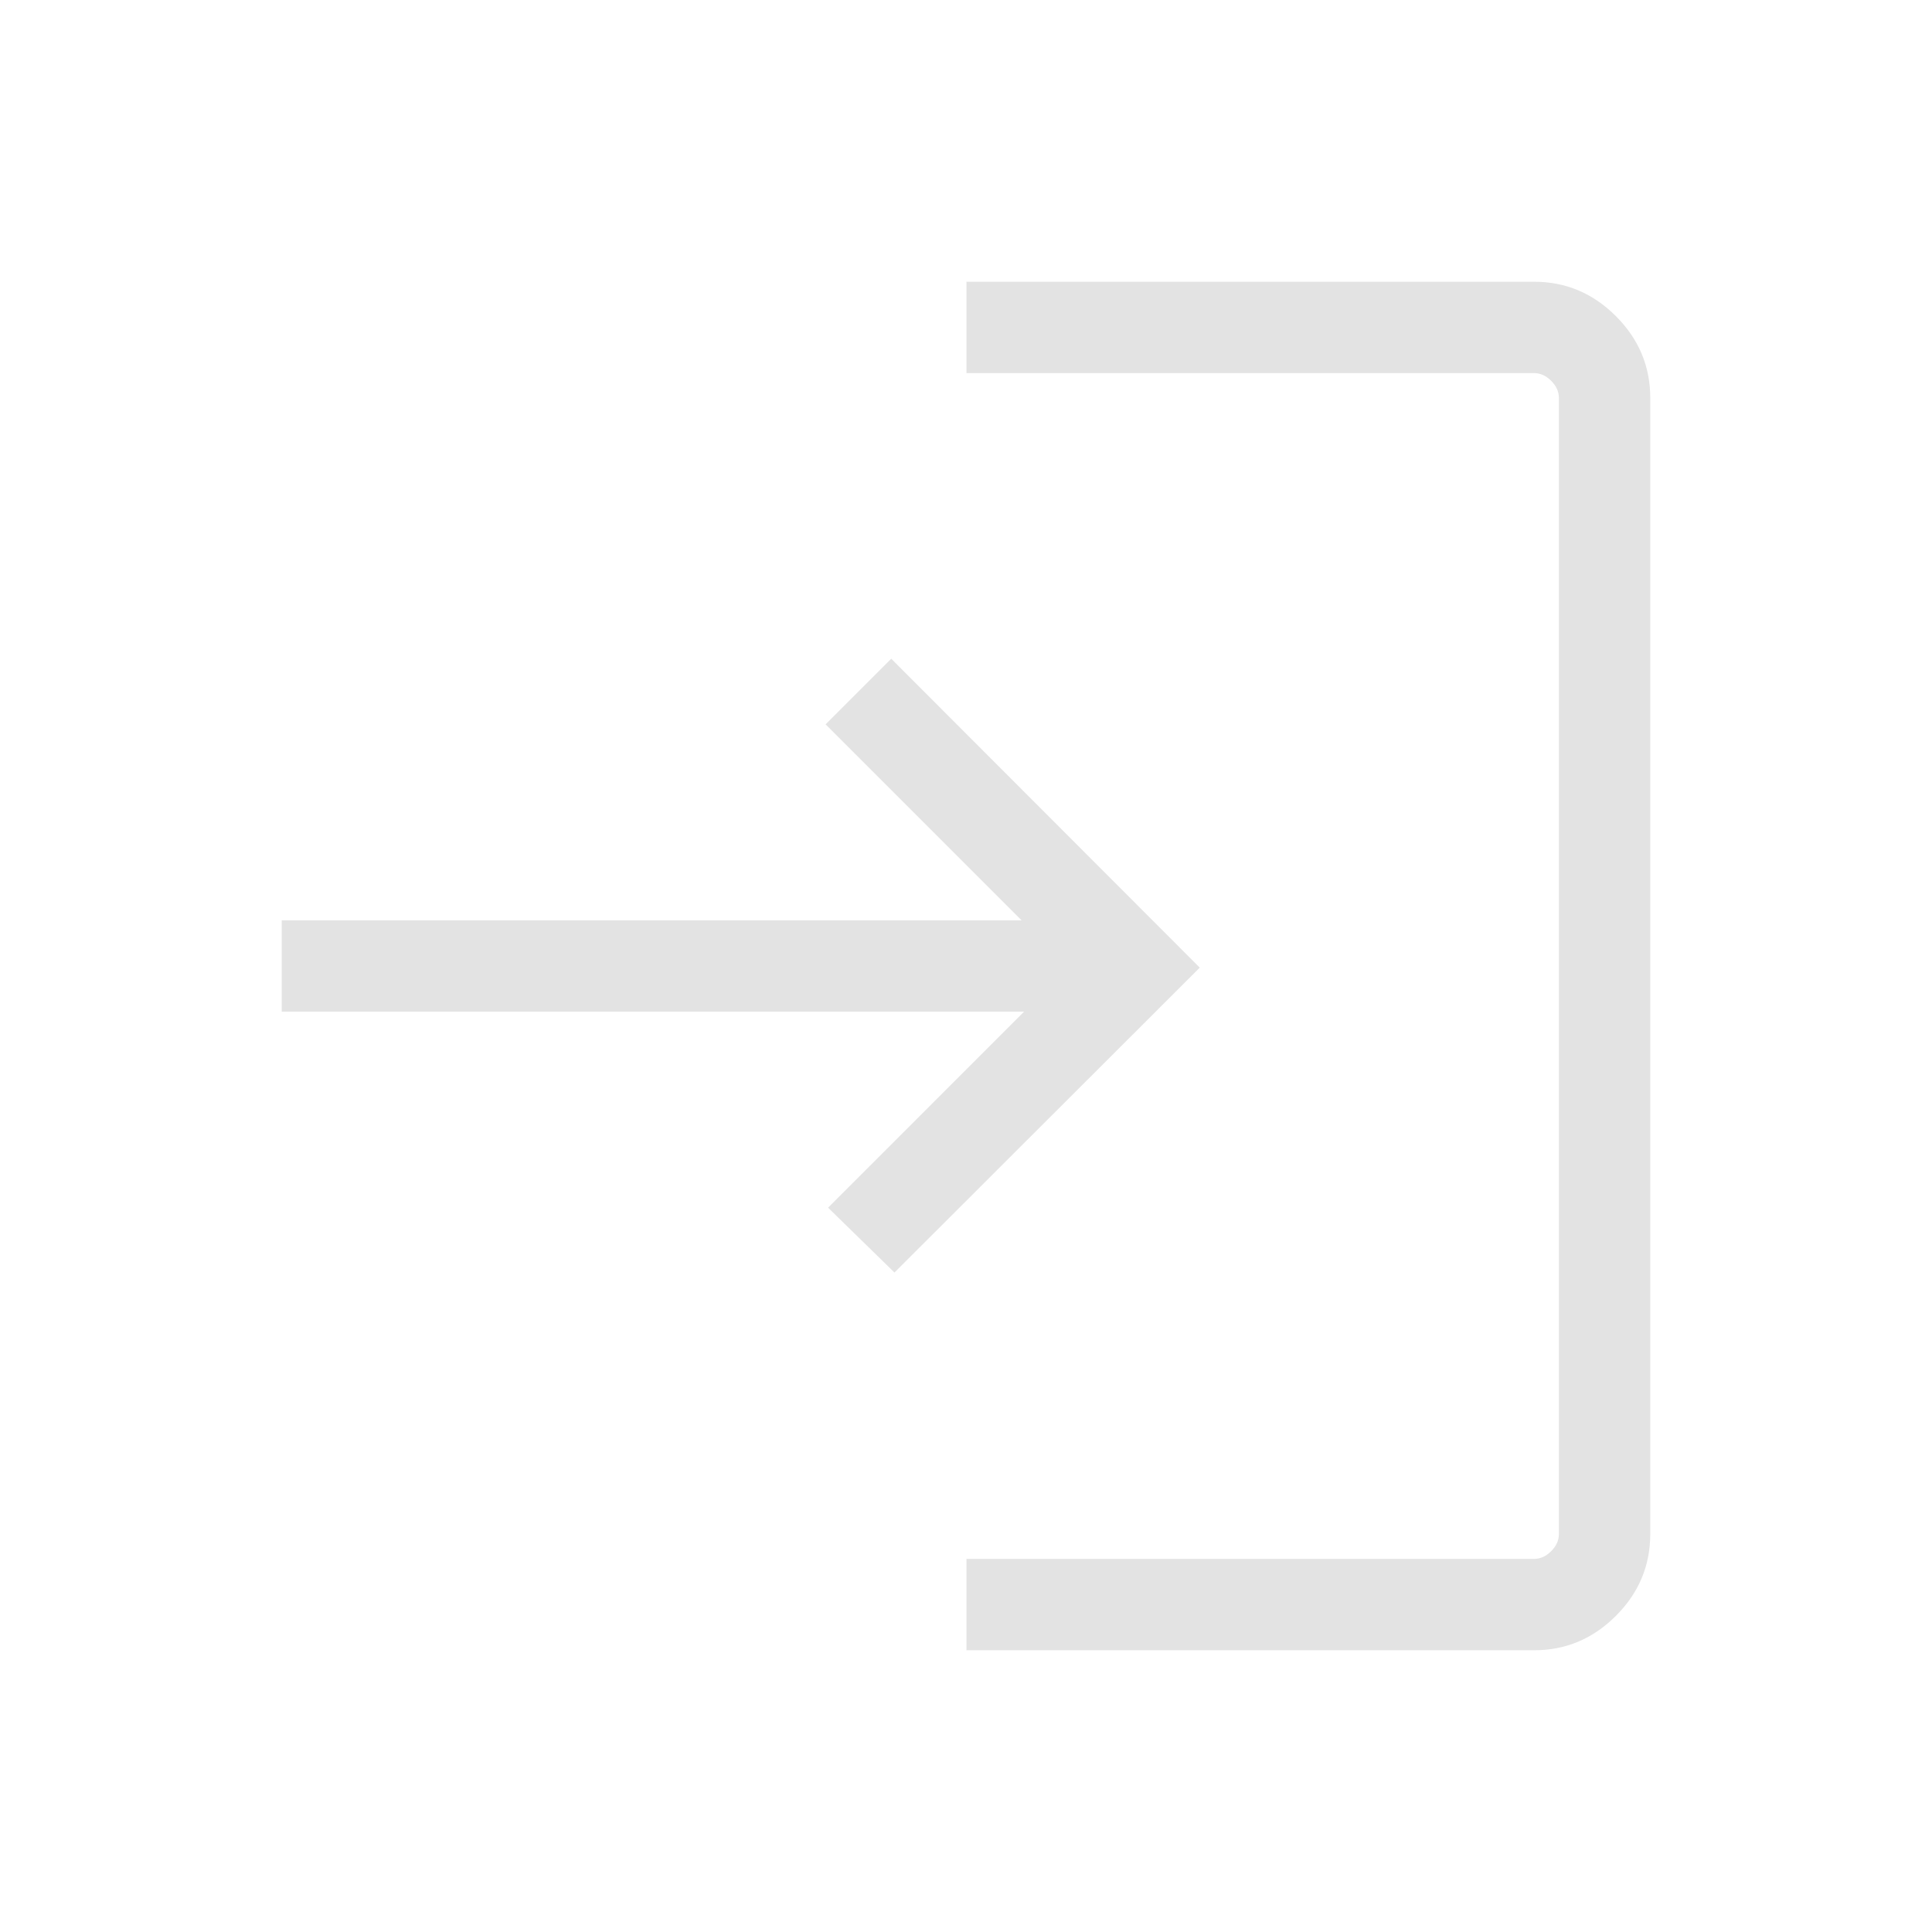
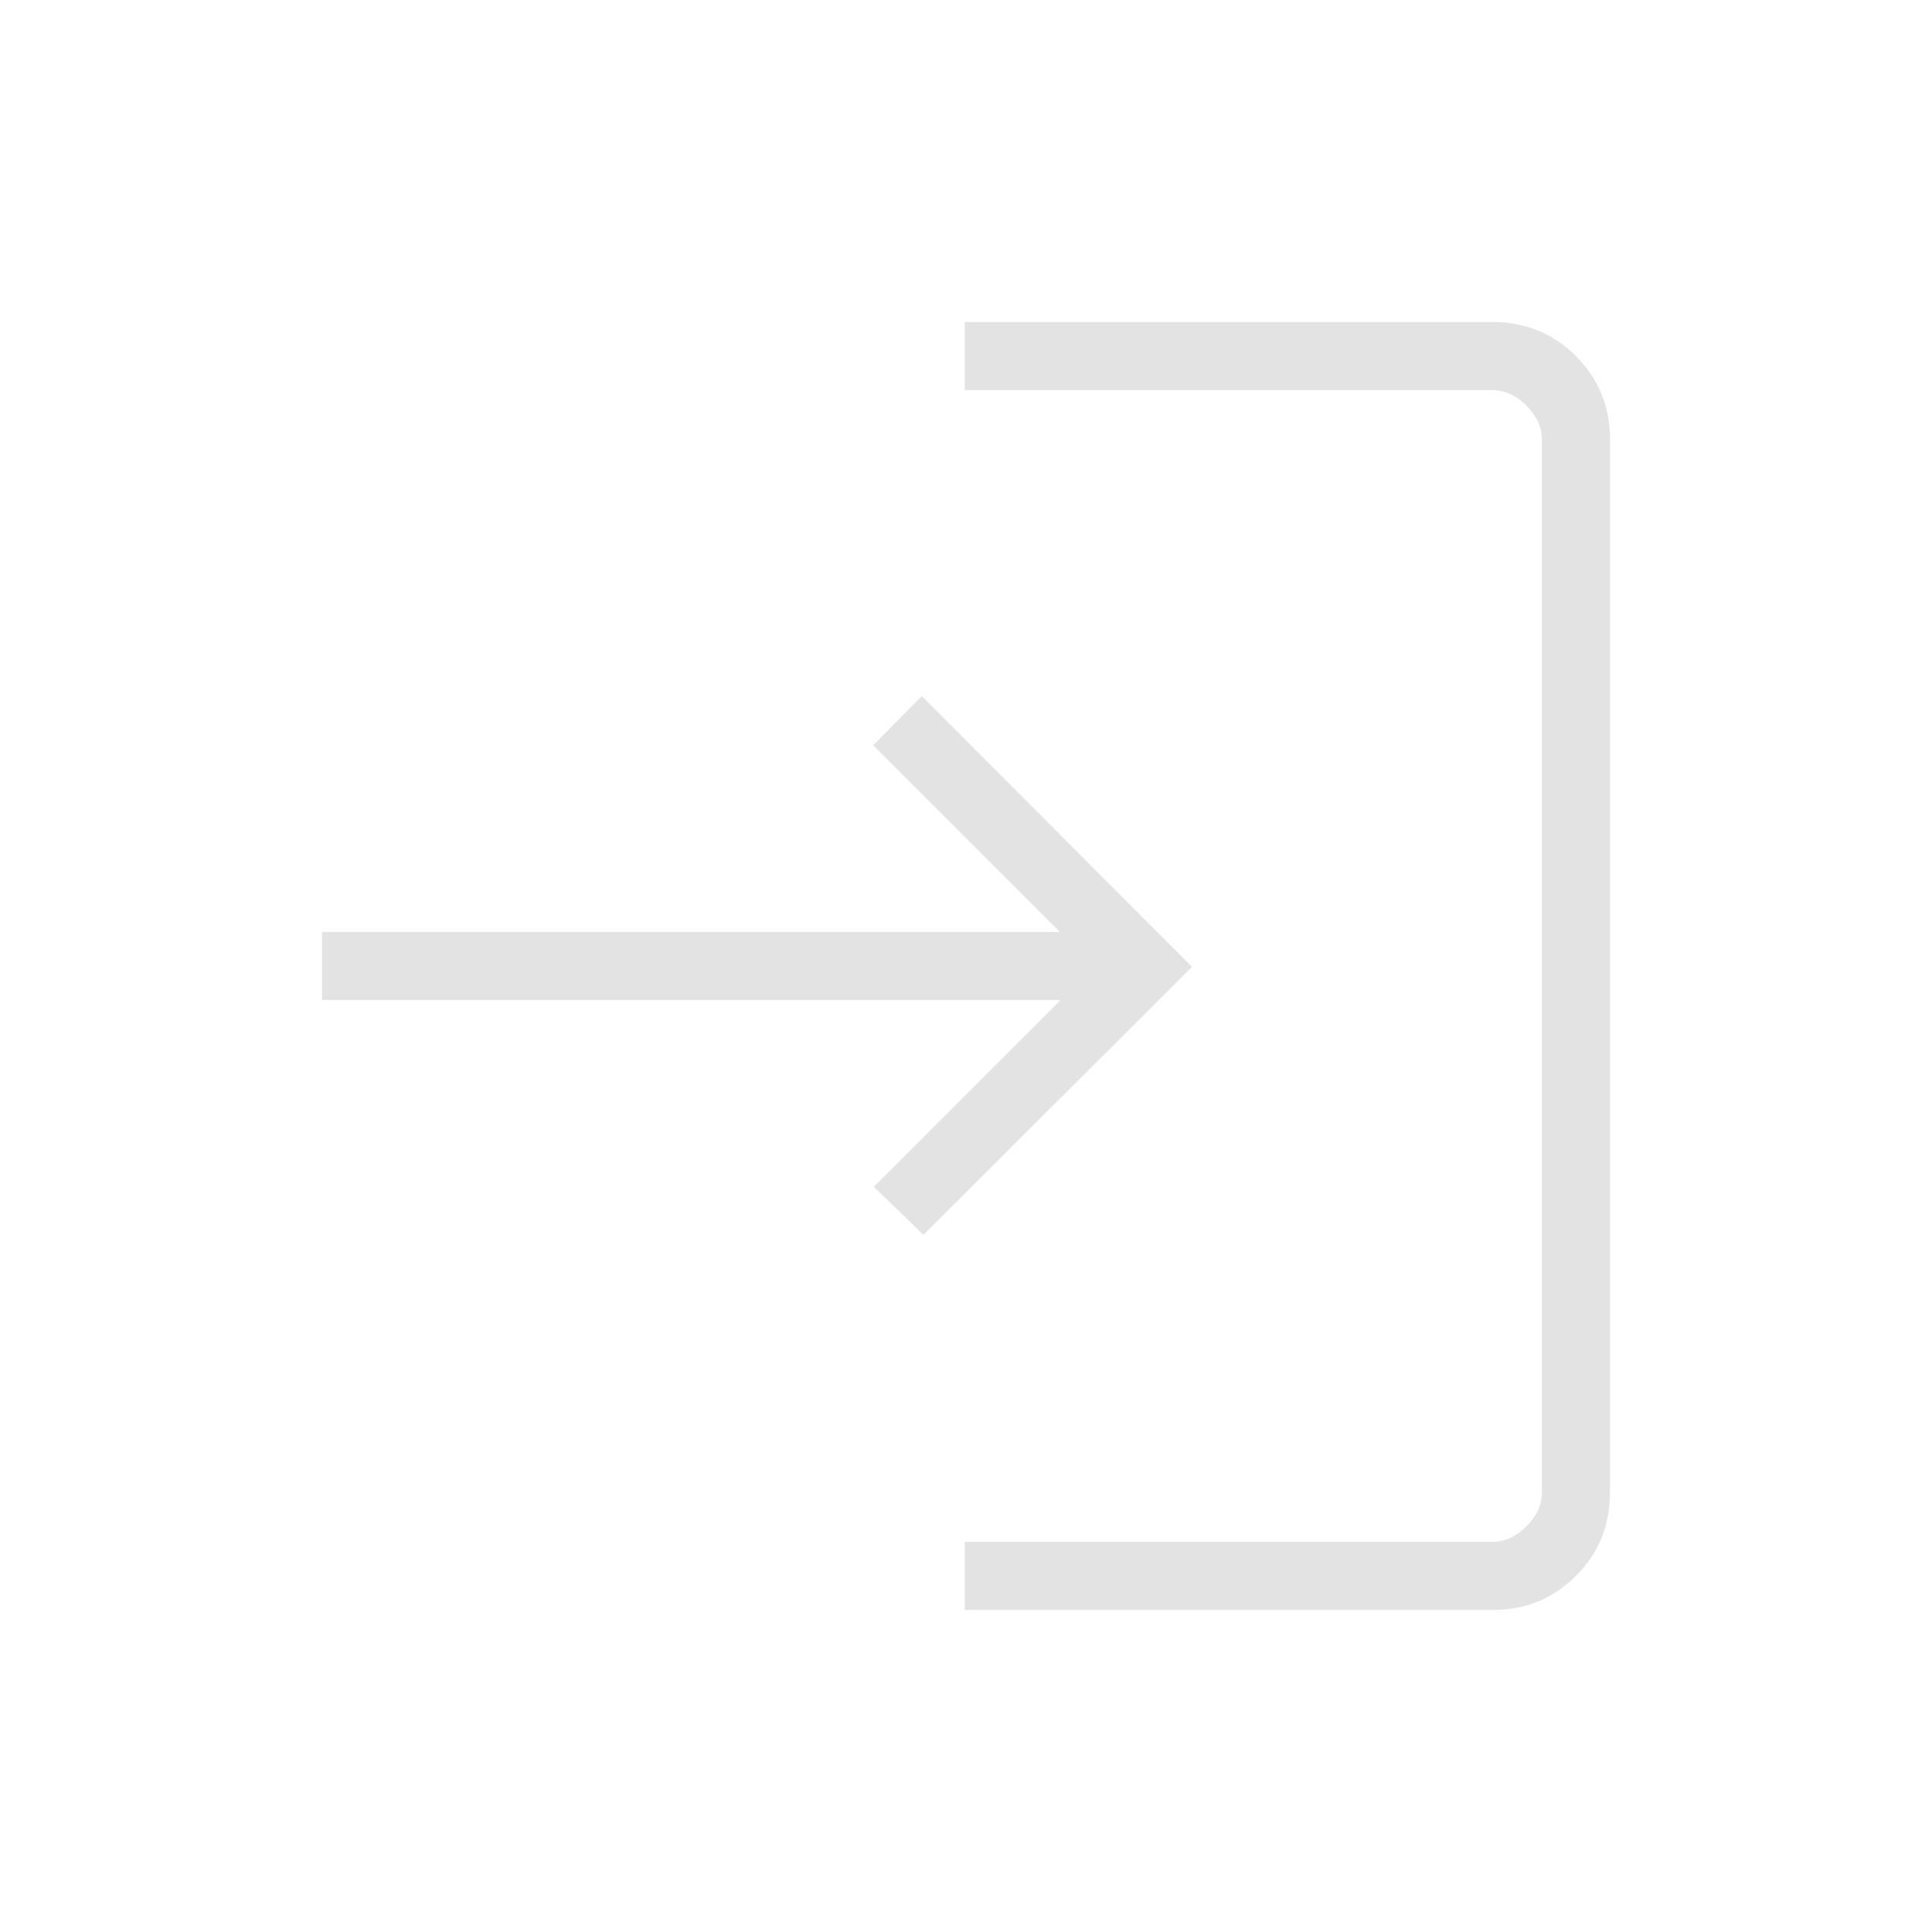
- <svg xmlns="http://www.w3.org/2000/svg" height="48px" viewBox="0 -960 960 960" width="48px" fill="#e3e3e3">
-   <path d="M480.23-140v-45.39h282.08q4.61 0 8.46-3.84 3.84-3.85 3.84-8.46v-564.62q0-4.61-3.84-8.46-3.85-3.84-8.46-3.84H480.23V-820h282.08q23.53 0 40.61 17.08T820-762.31v564.62q0 23.53-17.08 40.61T762.31-140H480.23Zm-35.77-187.69-33-32.23 97.39-97.39H140v-45.38h367.62l-97.39-97.39 32.62-32.61 153.3 153.5-151.69 151.5Z" />
+ <svg xmlns="http://www.w3.org/2000/svg" height="40px" viewBox="0 -960 960 960" width="40px" fill="#e3e3e3">
+   <path d="M479.38-160v-33.85h262.16q9.23 0 16.92-7.69 7.69-7.69 7.69-16.92v-523.08q0-9.23-7.69-16.92-7.69-7.69-16.92-7.69H479.38V-800h262.16q24.58 0 41.52 16.94Q800-766.12 800-741.54v523.08q0 24.58-16.94 41.52Q766.12-160 741.54-160H479.38Zm-20.51-186.41-24.69-23.9 92.77-92.77H160v-33.84h366.64l-92.77-92.77 24.18-24.41 134.26 134.51-133.44 133.18Z" />
</svg>
